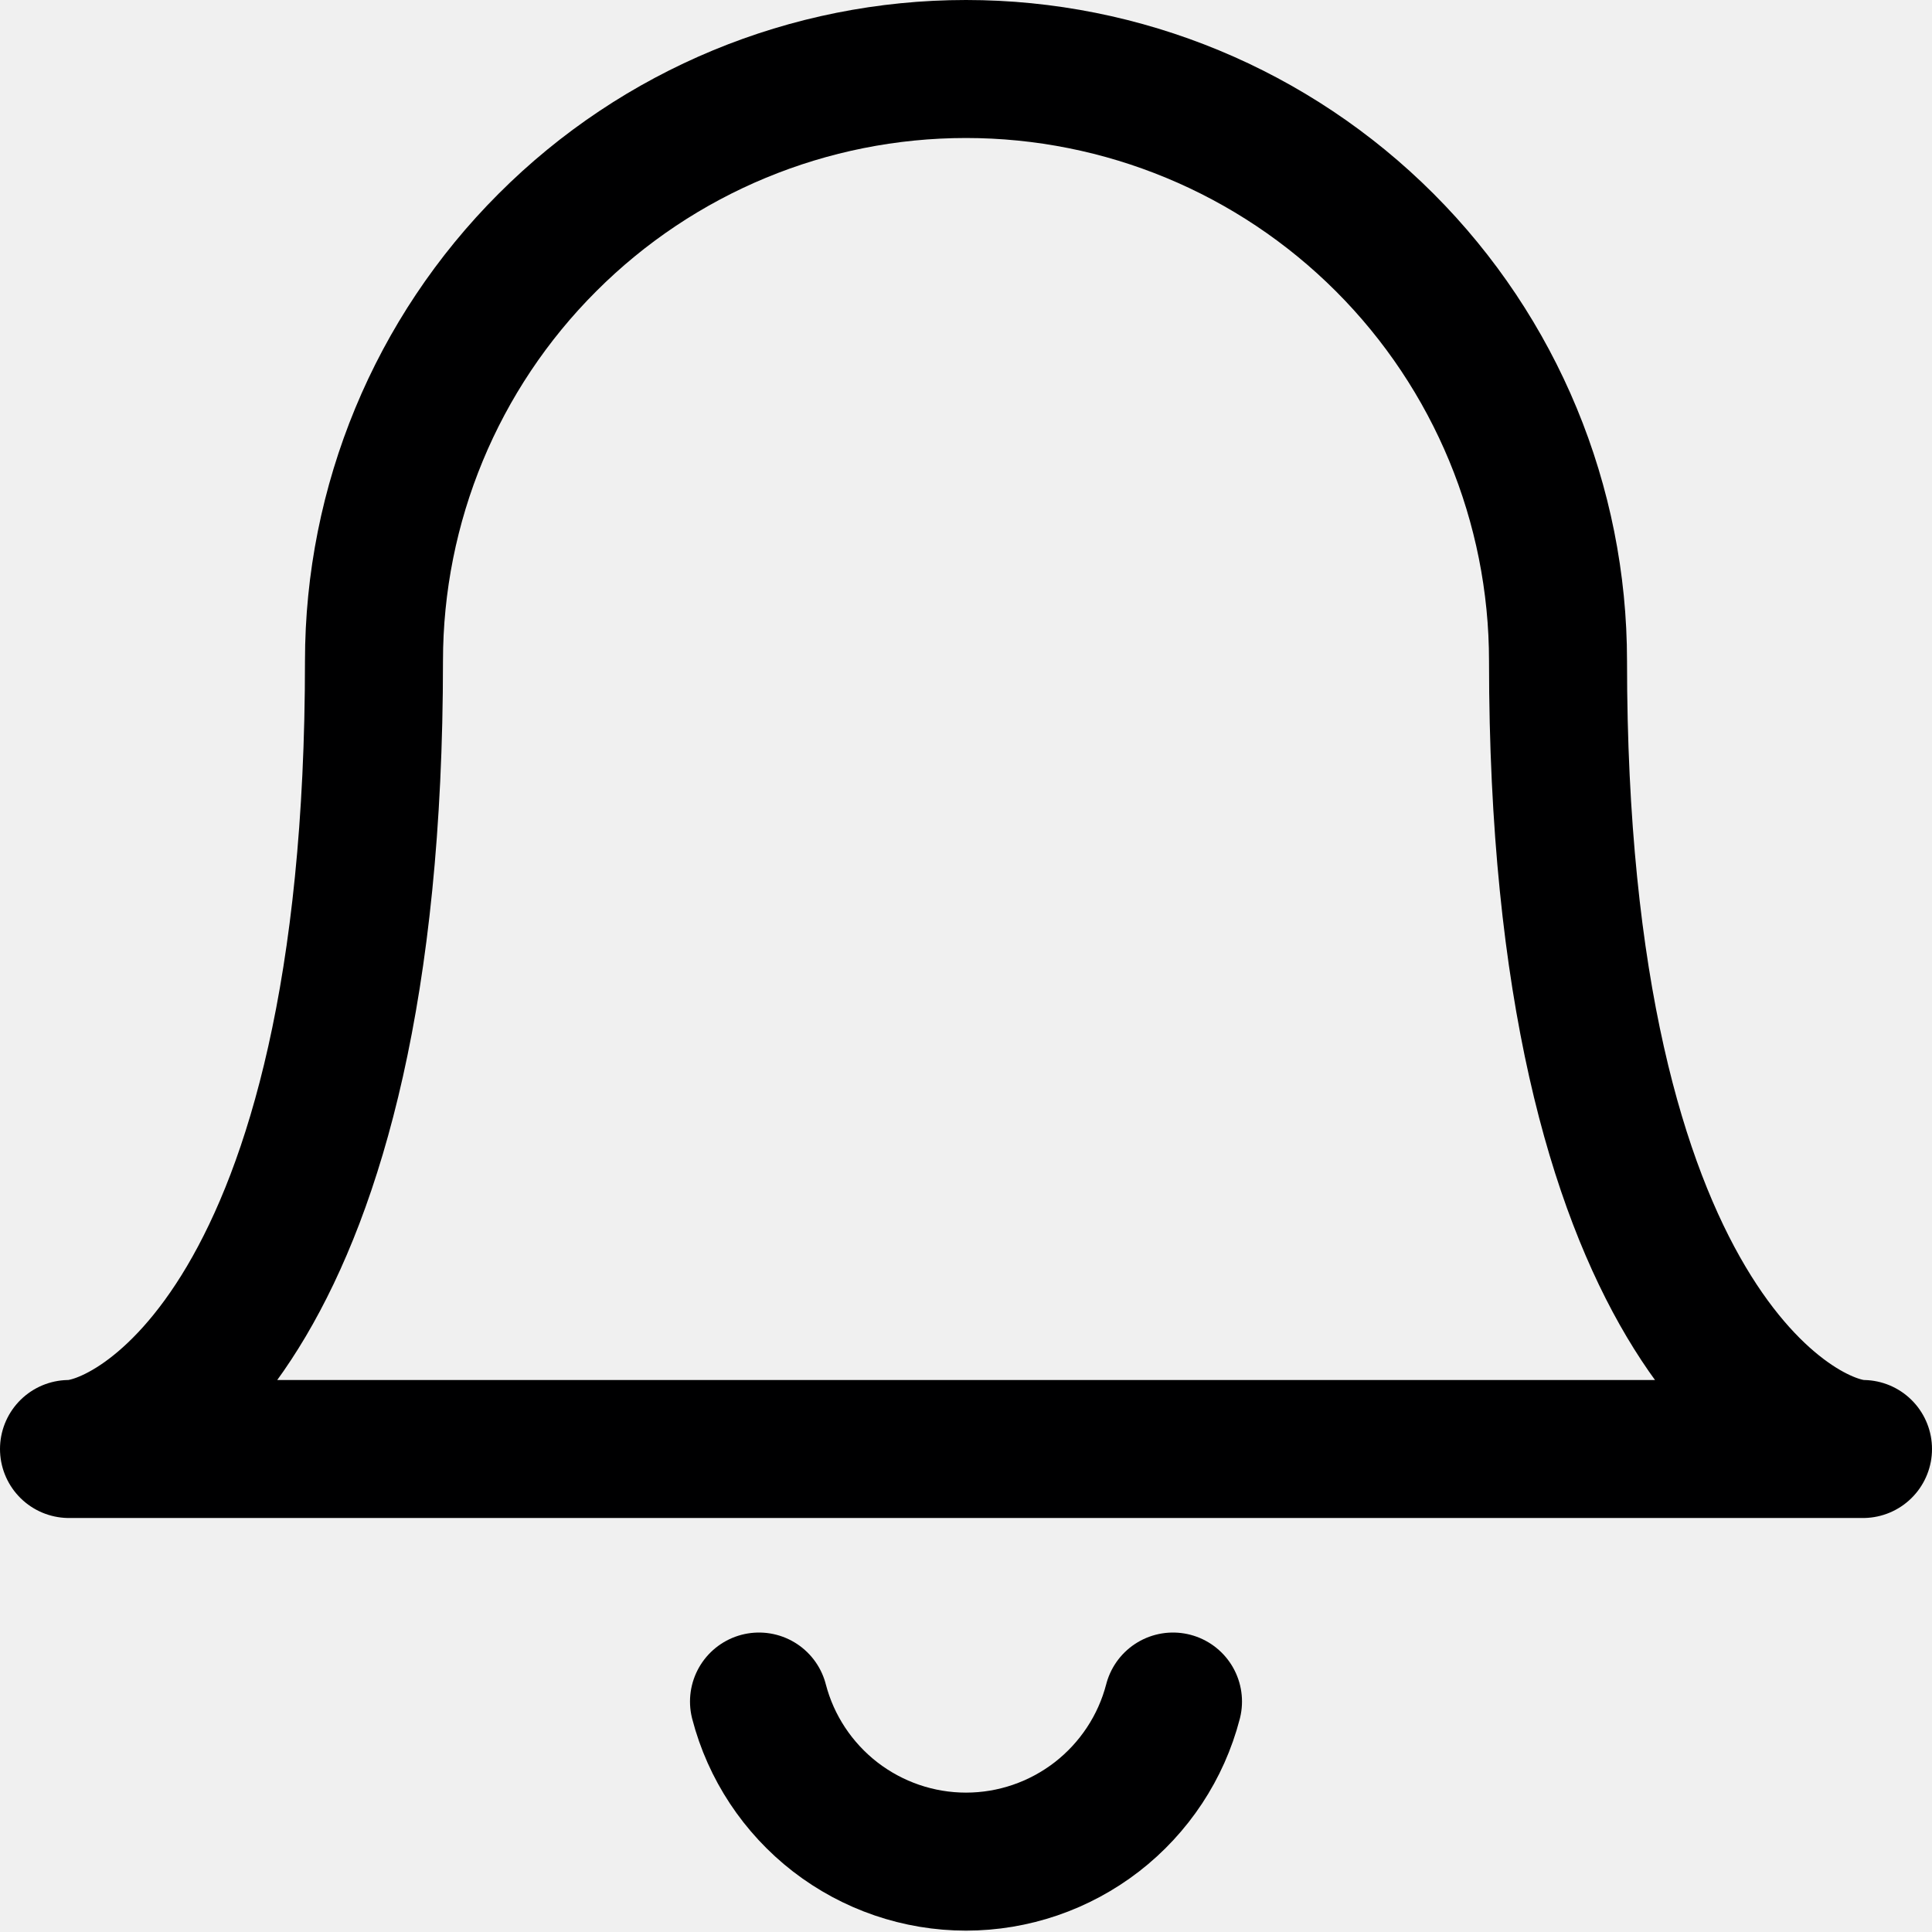
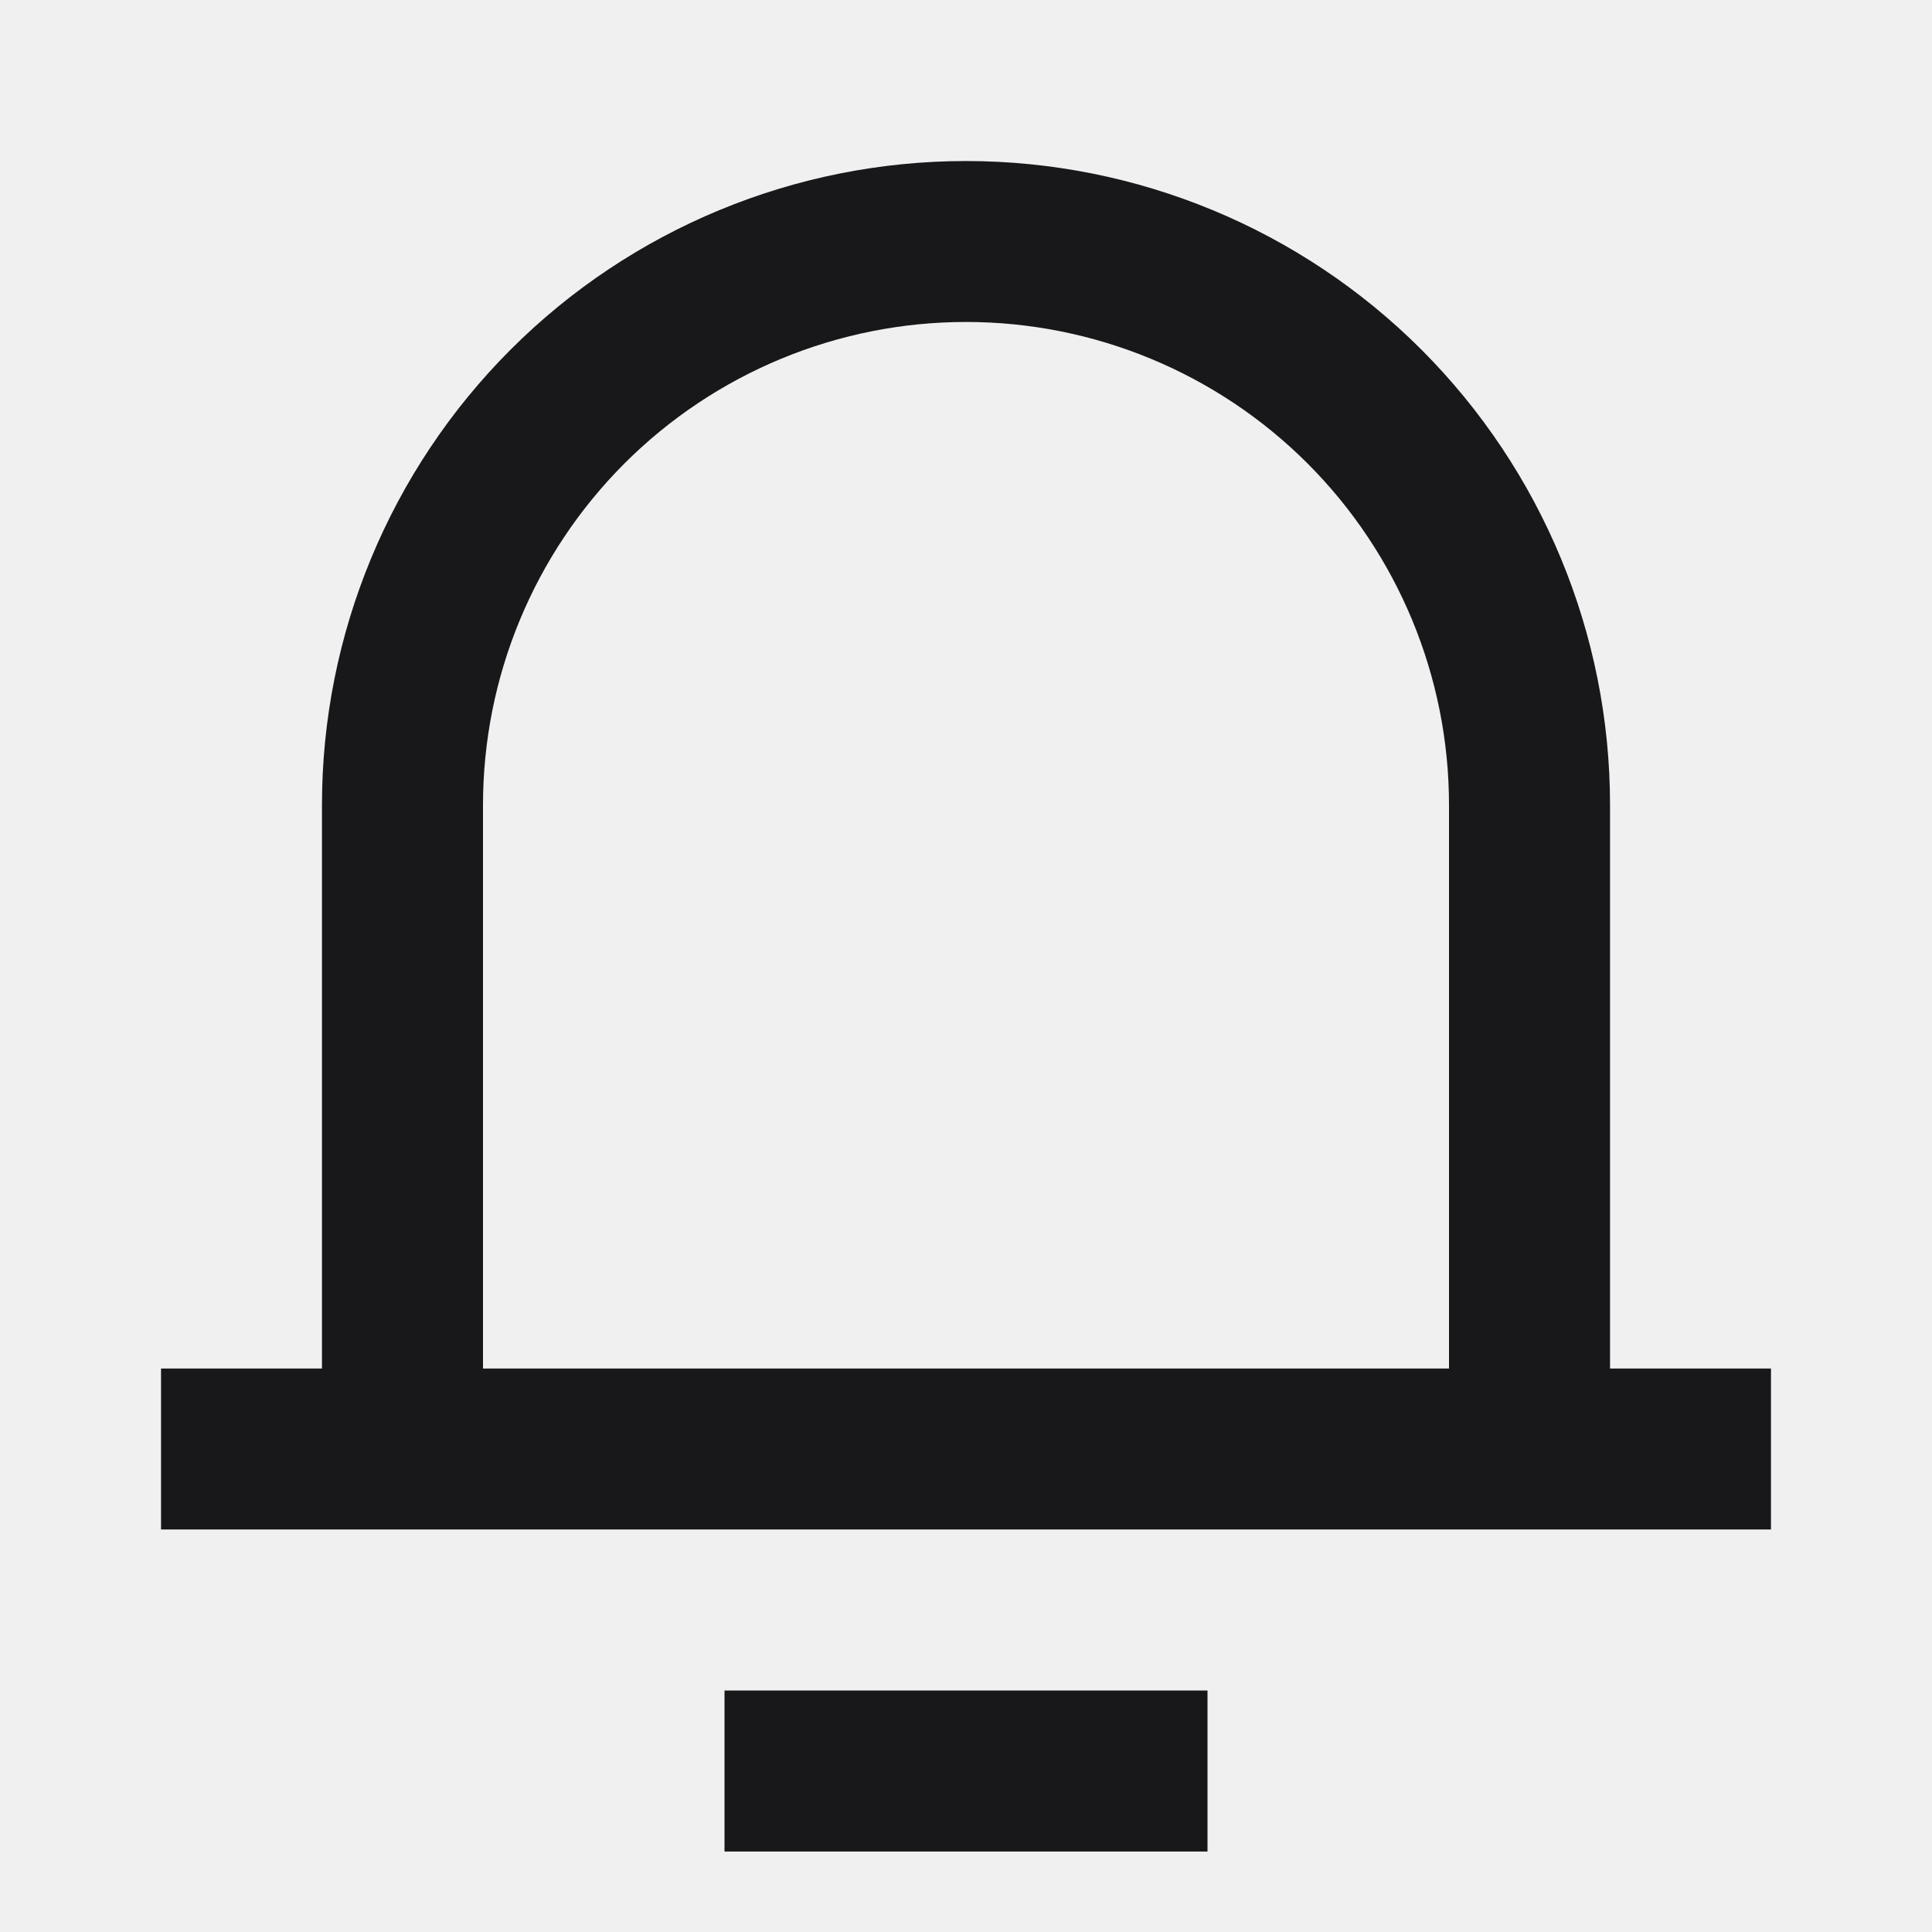
- <svg xmlns="http://www.w3.org/2000/svg" width="14" height="14" viewBox="0 0 14 14" fill="none">
-   <g clip-path="url(#clip0_1545_11250)">
-     <path d="M7 0.5C8.138 0.5 9.229 0.952 10.034 1.757C10.838 2.561 11.29 3.652 11.29 4.79C11.29 9.56 13.03 10.5 13.5 10.5H0.5C0.98 10.5 2.71 9.55 2.71 4.79C2.71 3.652 3.162 2.561 3.967 1.757C4.771 0.952 5.862 0.5 7 0.5V0.5Z" stroke="#000001" stroke-linecap="round" stroke-linejoin="round" />
-     <path d="M5.5 12.33C5.586 12.662 5.781 12.956 6.052 13.166C6.324 13.376 6.657 13.49 7 13.49C7.343 13.49 7.676 13.376 7.948 13.166C8.219 12.956 8.414 12.662 8.5 12.33" stroke="#000001" stroke-linecap="round" stroke-linejoin="round" />
+ <svg xmlns="http://www.w3.org/2000/svg" width="20" height="20" viewBox="0 0 20 20" fill="none">
+   <g clip-path="url(#clip0_1802_2610)">
+     <path d="M16.667 14.167H18.333V15.833H1.667V14.167H3.333V8.333C3.333 6.565 4.036 4.87 5.286 3.619C6.536 2.369 8.232 1.667 10 1.667C11.768 1.667 13.464 2.369 14.714 3.619C15.964 4.87 16.667 6.565 16.667 8.333V14.167ZM15 14.167V8.333C15 7.007 14.473 5.736 13.536 4.798C12.598 3.86 11.326 3.333 10 3.333C8.674 3.333 7.402 3.86 6.464 4.798C5.527 5.736 5 7.007 5 8.333V14.167H15ZM7.5 17.5H12.5V19.167H7.5V17.5Z" fill="#18181B" />
  </g>
  <defs>
-     <clipPath id="clip0_1545_11250">
-       <rect width="14" height="14" fill="white" />
+     <clipPath id="clip0_1802_2610">
+       <rect width="20" height="20" fill="white" />
    </clipPath>
  </defs>
</svg>
